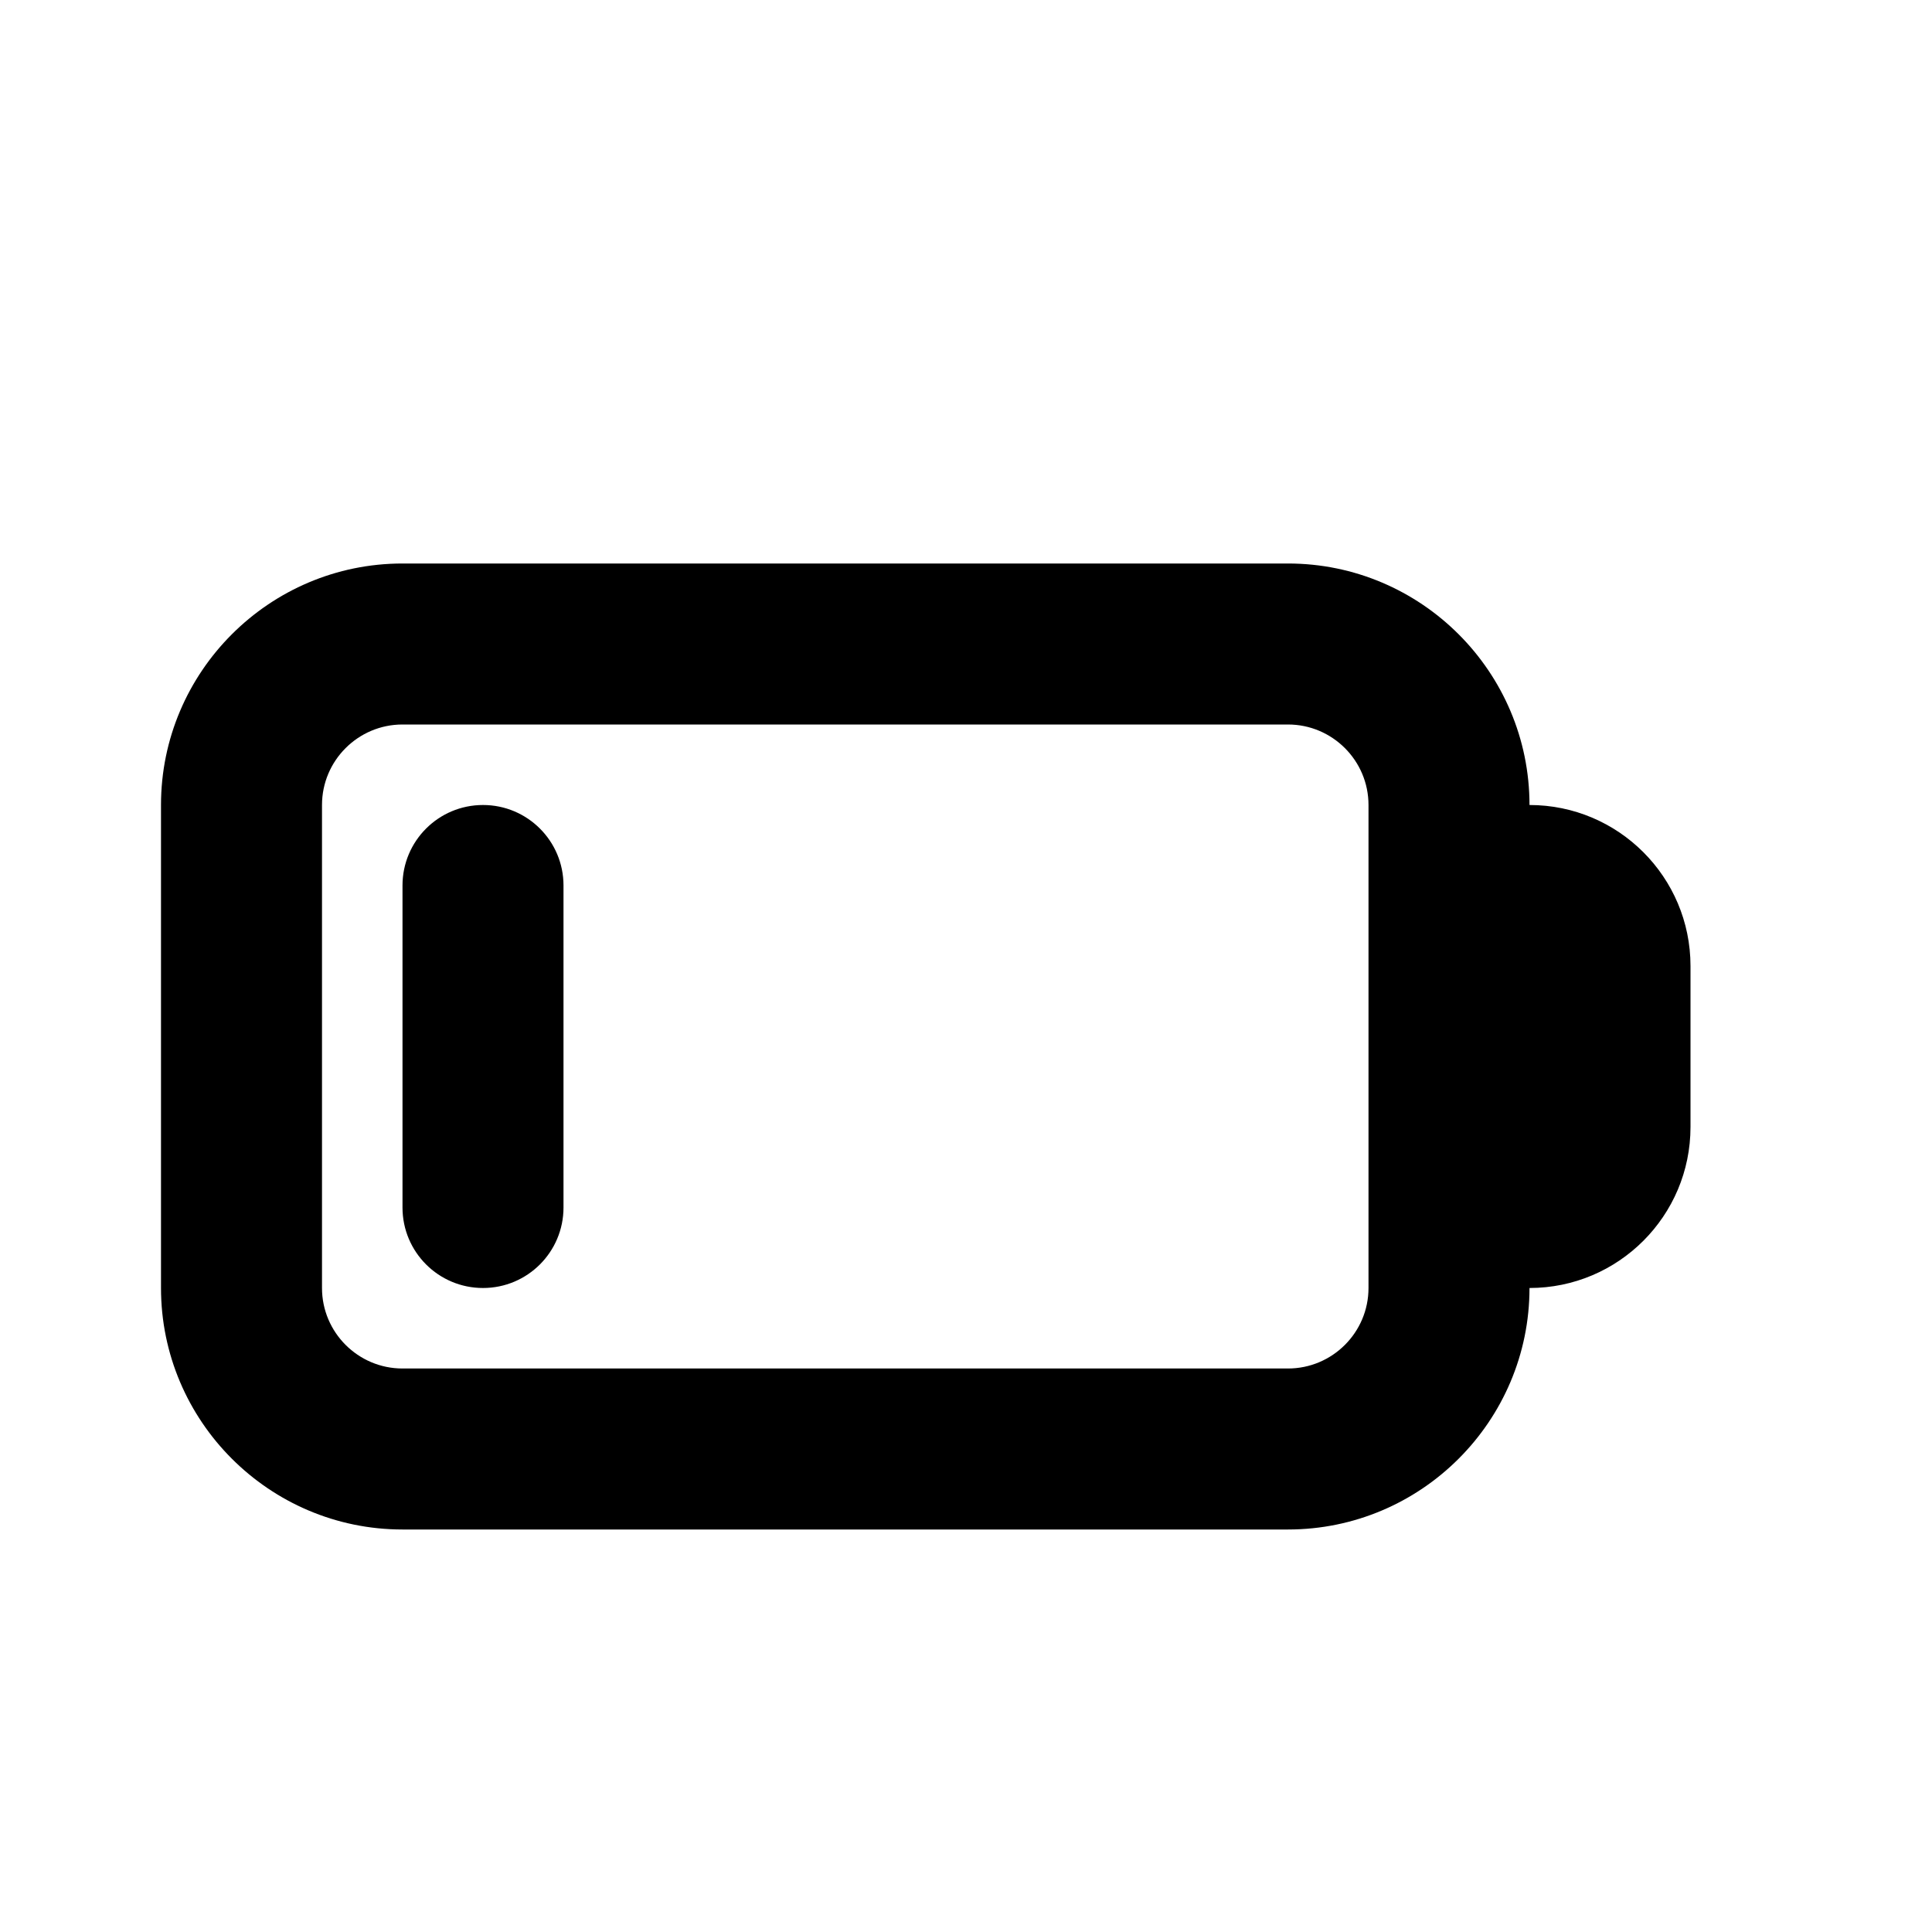
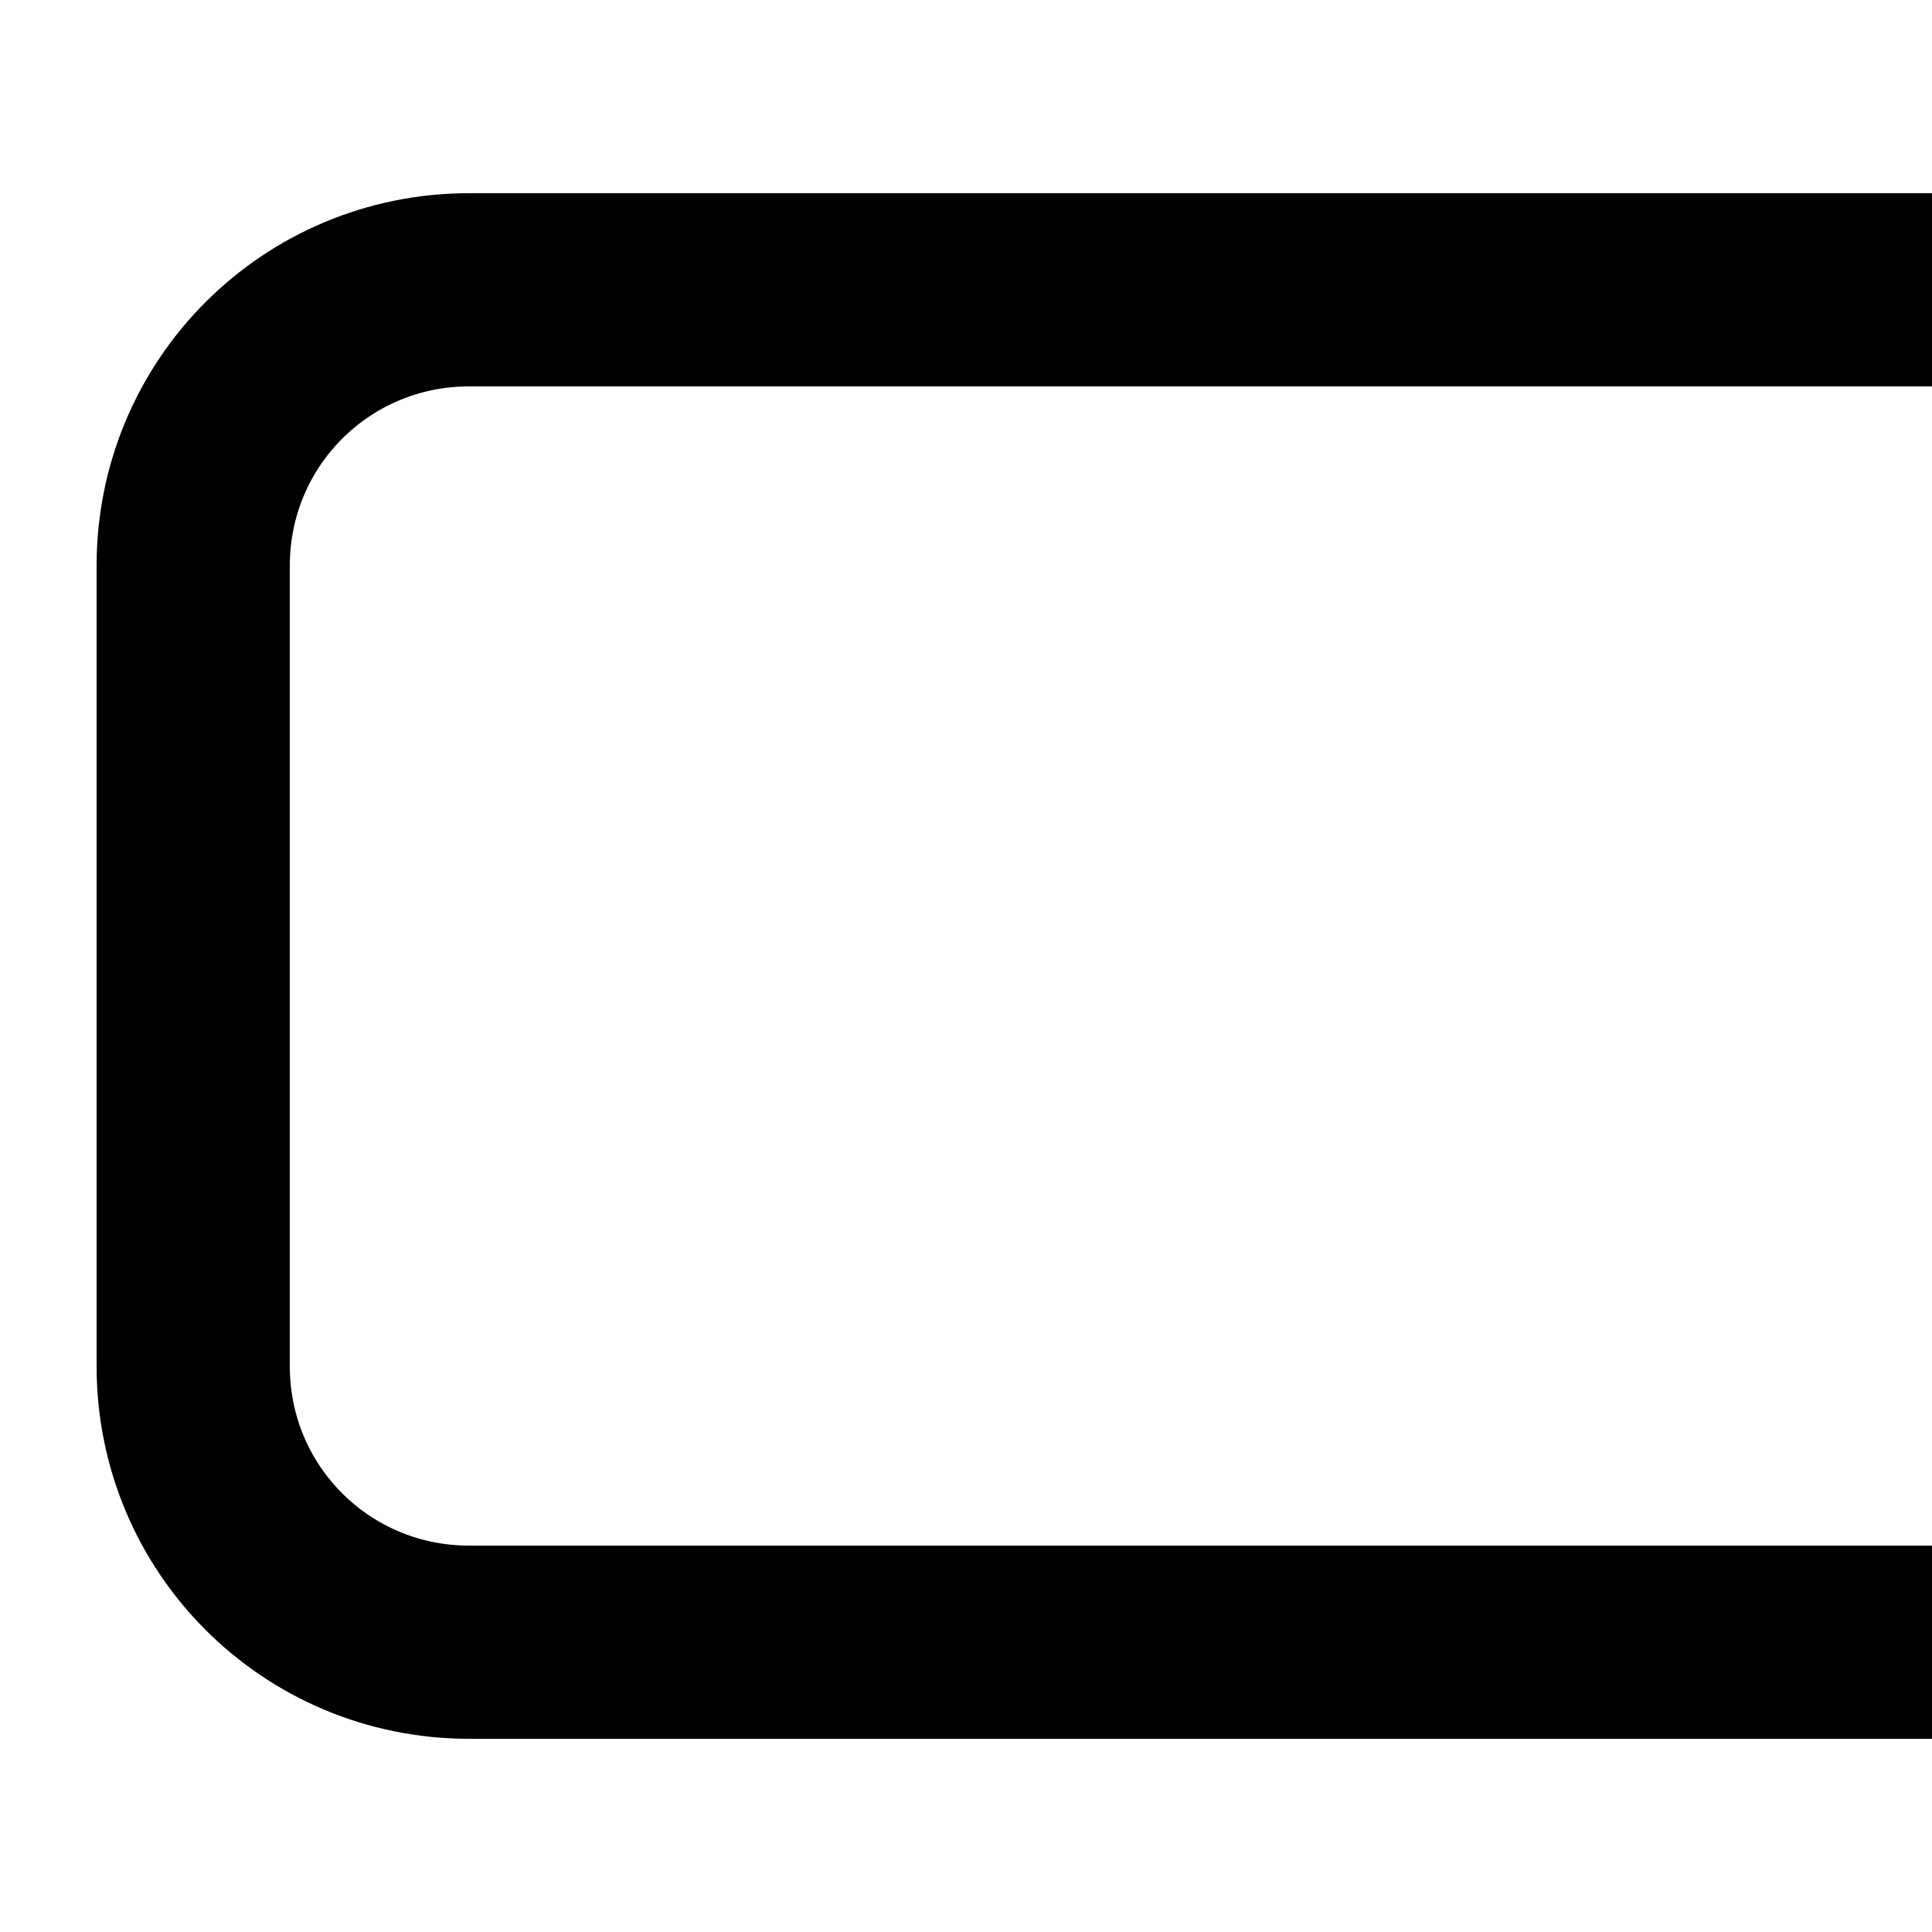
- <svg viewBox="0 0 24 24">
-   <path d="M6 16c-.552 0-1-.447-1-1v-4c0-.553.448-1 1-1s1 .447 1 1v4c0 .553-.448 1-1 1zM19 10c0-1.654-1.346-3-3-3h-11c-1.654 0-3 1.346-3 3v6c0 1.654 1.346 3 3 3h11c1.654 0 3-1.346 3-3 1.104 0 2-.896 2-2v-2c0-1.104-.896-2-2-2zm-2 6c0 .552-.449 1-1 1h-11c-.551 0-1-.448-1-1v-6c0-.552.449-1 1-1h11c.551 0 1 .448 1 1v6z" />
+ <svg xmlns="http://www.w3.org/2000/svg" width="320" height="320" viewBox="0 0 320 320">
+   <path d="M 77.7,48 H 386.3 c 25.318,0 45.7,20.382 45.7,45.7 V 226.3 c 0,25.318 -20.382,45.7 -45.7,45.7 H 77.7 c -25.318,0 -45.7,-20.382 -45.7,-45.7 V 93.7 C 32,68.382 52.382,48 77.7,48 Z" style="fill:none;stroke:#000000;stroke-width:32px;stroke-linecap:square;stroke-miterlimit:10" id="rect64" />
+   <path d="m 480,122.67 v 74.66" style="fill:none;stroke:#000000;stroke-width:32px;stroke-linecap:round;stroke-miterlimit:10" id="line68" />
</svg>
